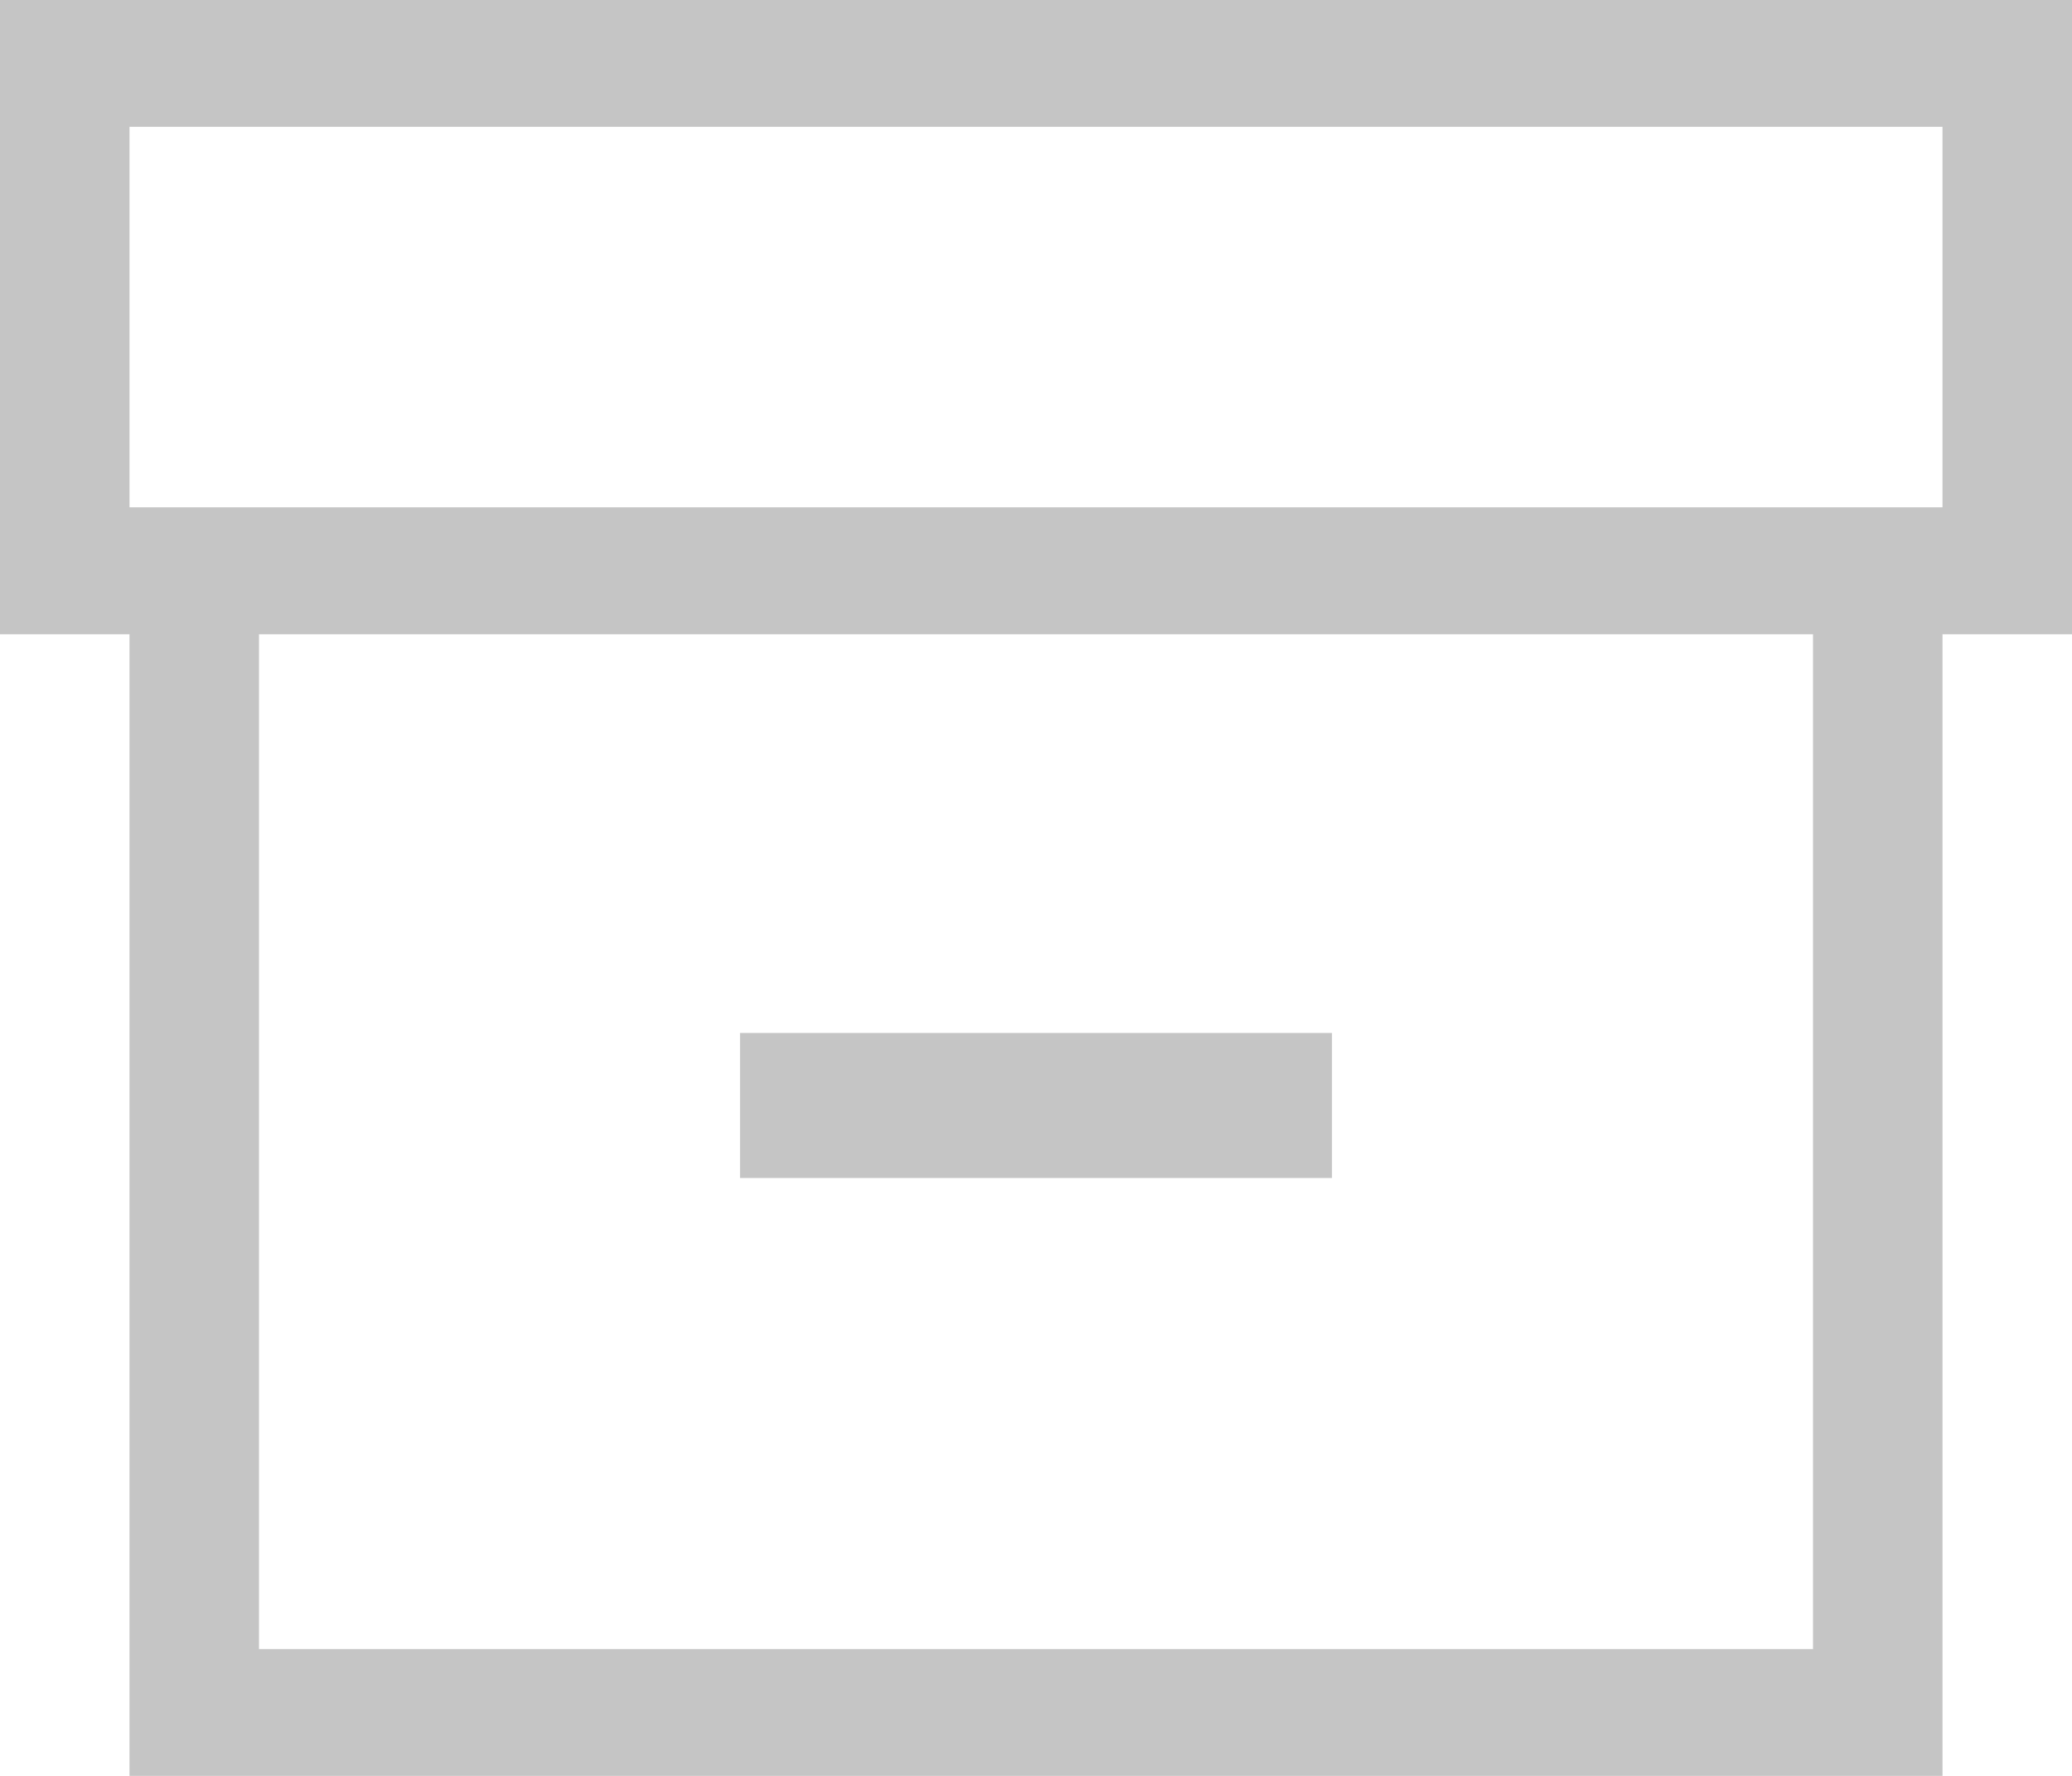
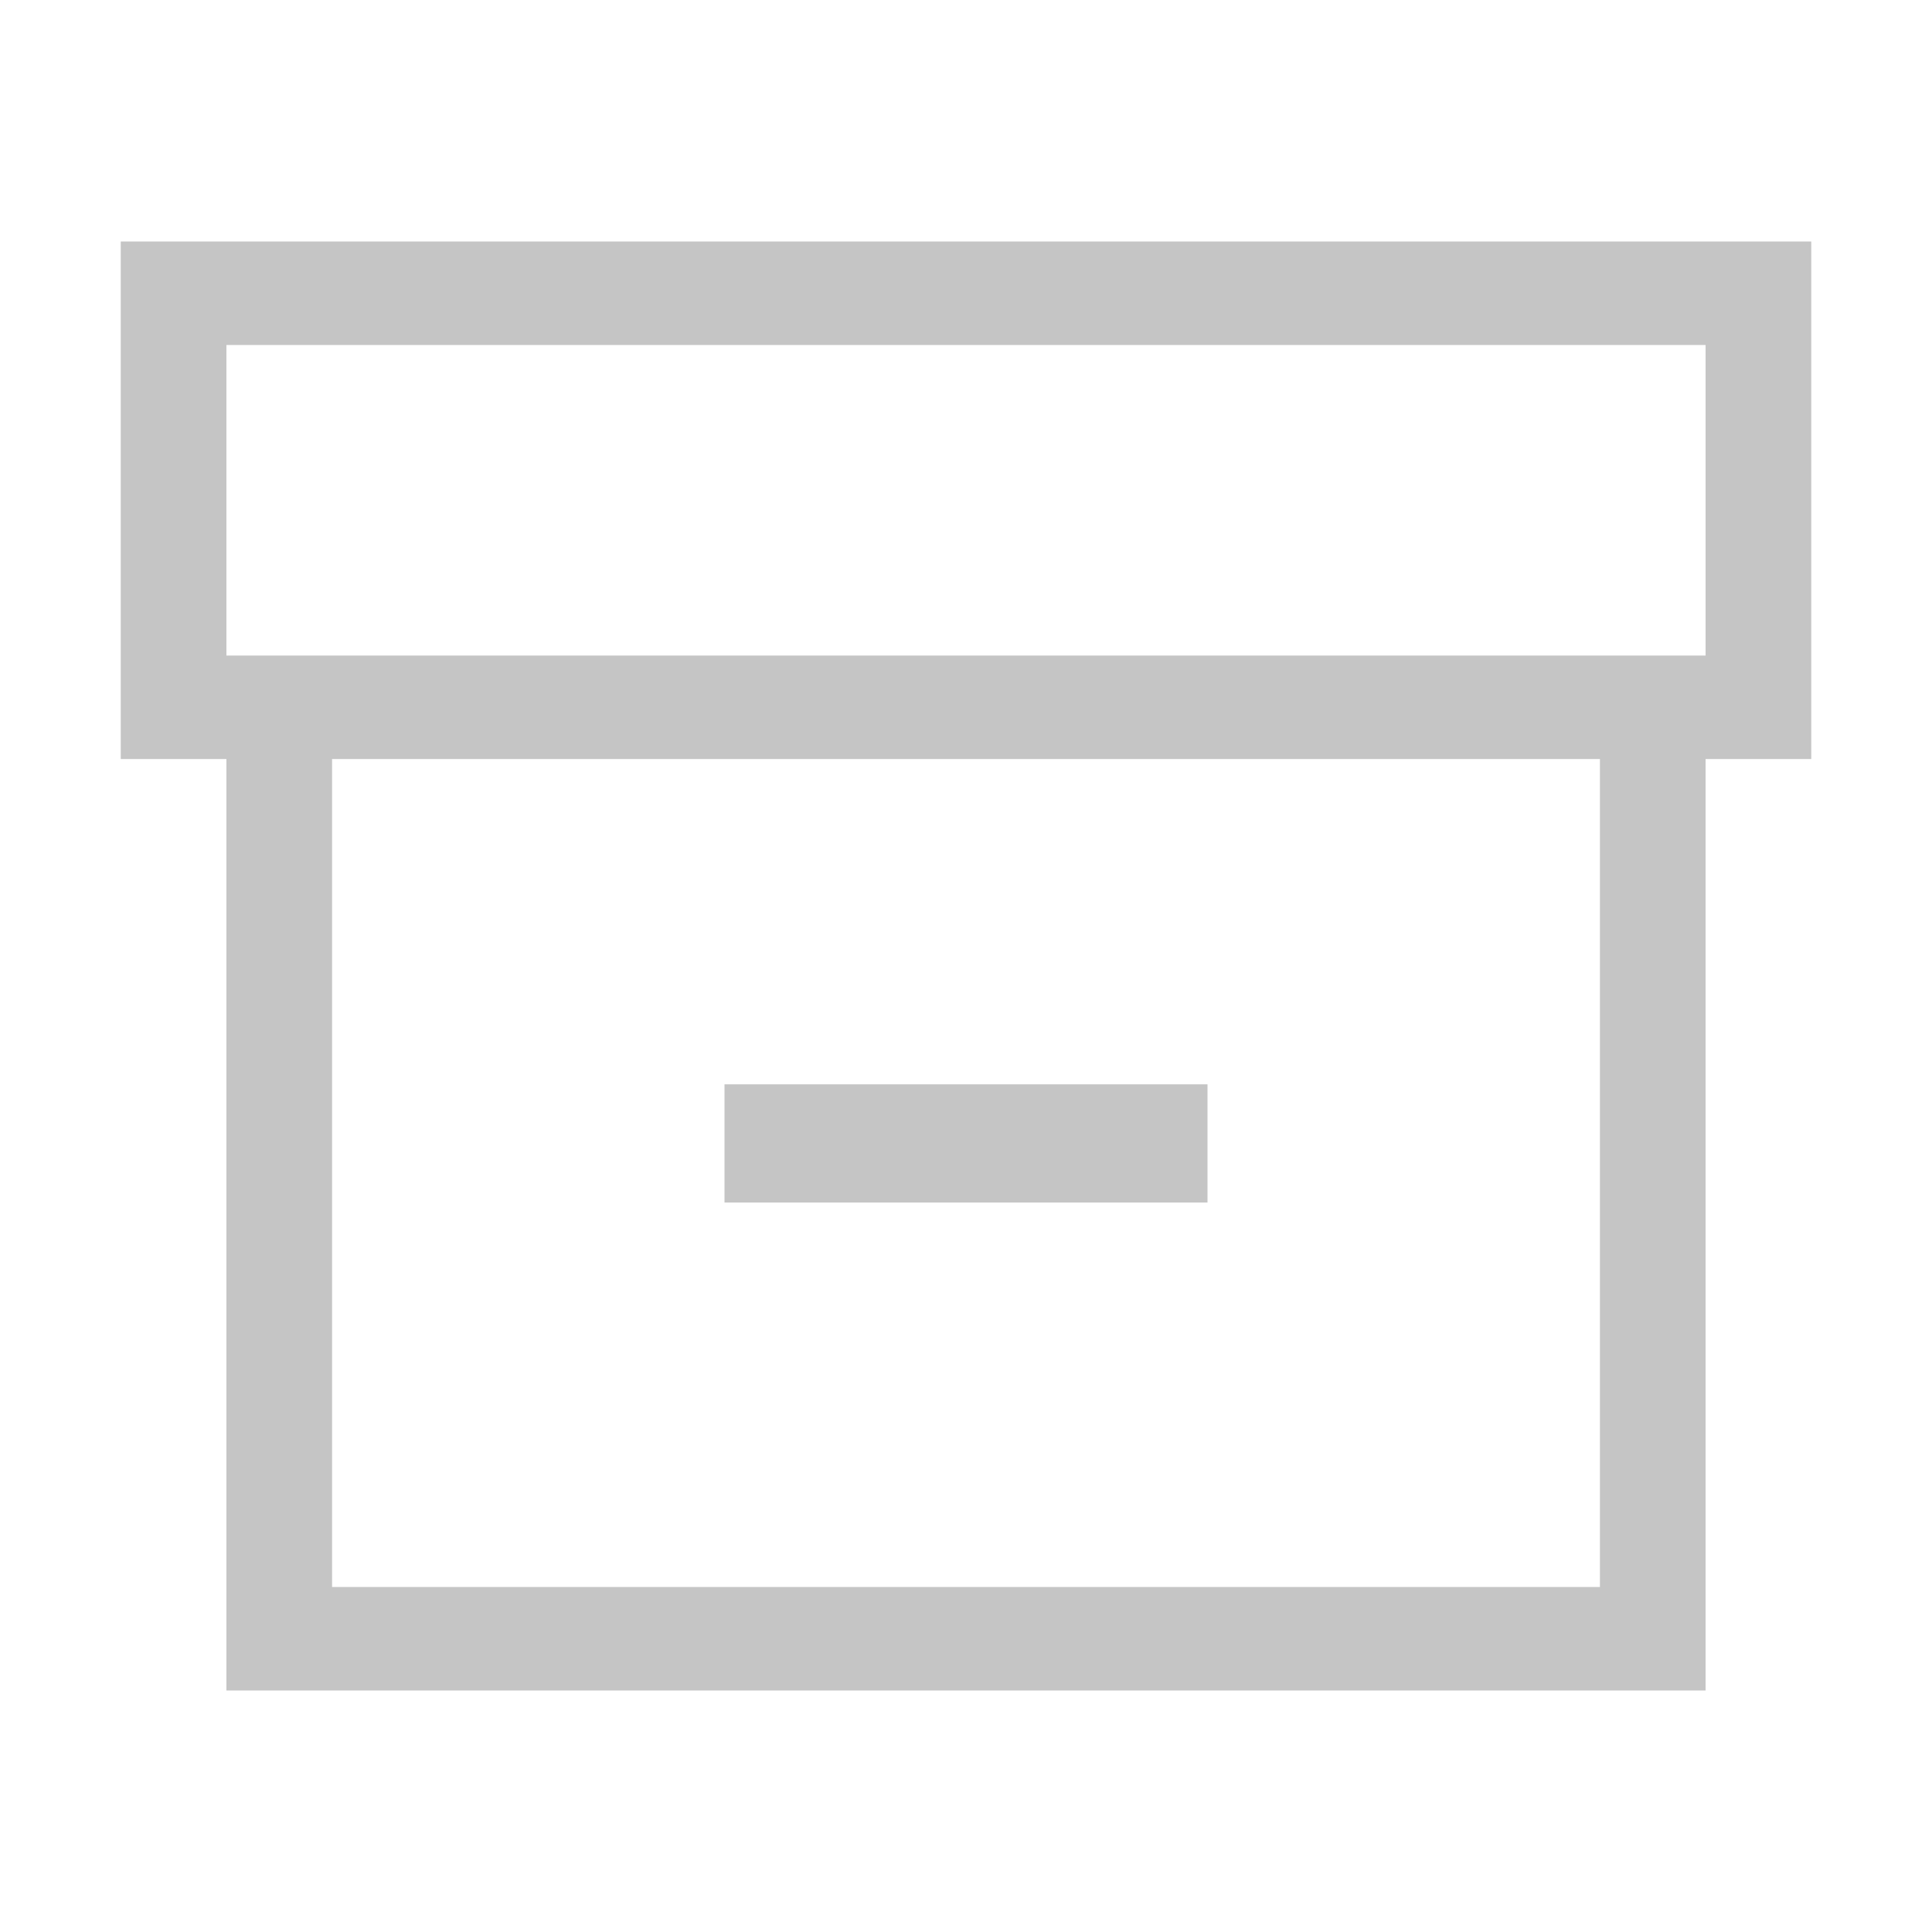
- <svg xmlns="http://www.w3.org/2000/svg" height="12" viewBox="0 0 14 12" width="14">
-   <path d="m278 43v4.286h-.875v7.714h-12.25v-7.714h-.875v-4.286zm-5 6.98h-4v.98h4zm3.25-2.694h-10.5v6.857h10.5zm.875-3.429h-12.25v2.571h12.25z" fill="#c5c5c5" transform="translate(-264 -43)" />
+ <svg xmlns="http://www.w3.org/2000/svg" width="16px" height="16px" viewBox="0 0 16 16" version="1.1">
+   <g stroke="none" stroke-width="1" fill="none" fill-rule="evenodd">
+     <path d="M15,2 L15,6.286 L14.125,6.286 L14.125,14 L1.875,14 L1.875,6.286 L1,6.286 L1,2 L15,2 Z M10,8.98 L6,8.98 L6,9.959 L10,9.959 L10,8.98 Z M13.25,6.286 L2.75,6.286 L2.75,13.143 L13.25,13.143 L13.25,6.286 Z M14.125,2.857 L1.875,2.857 L1.875,5.429 L14.125,5.429 L14.125,2.857 Z" fill="#C5C5C5" fill-rule="nonzero" />
+   </g>
</svg>
